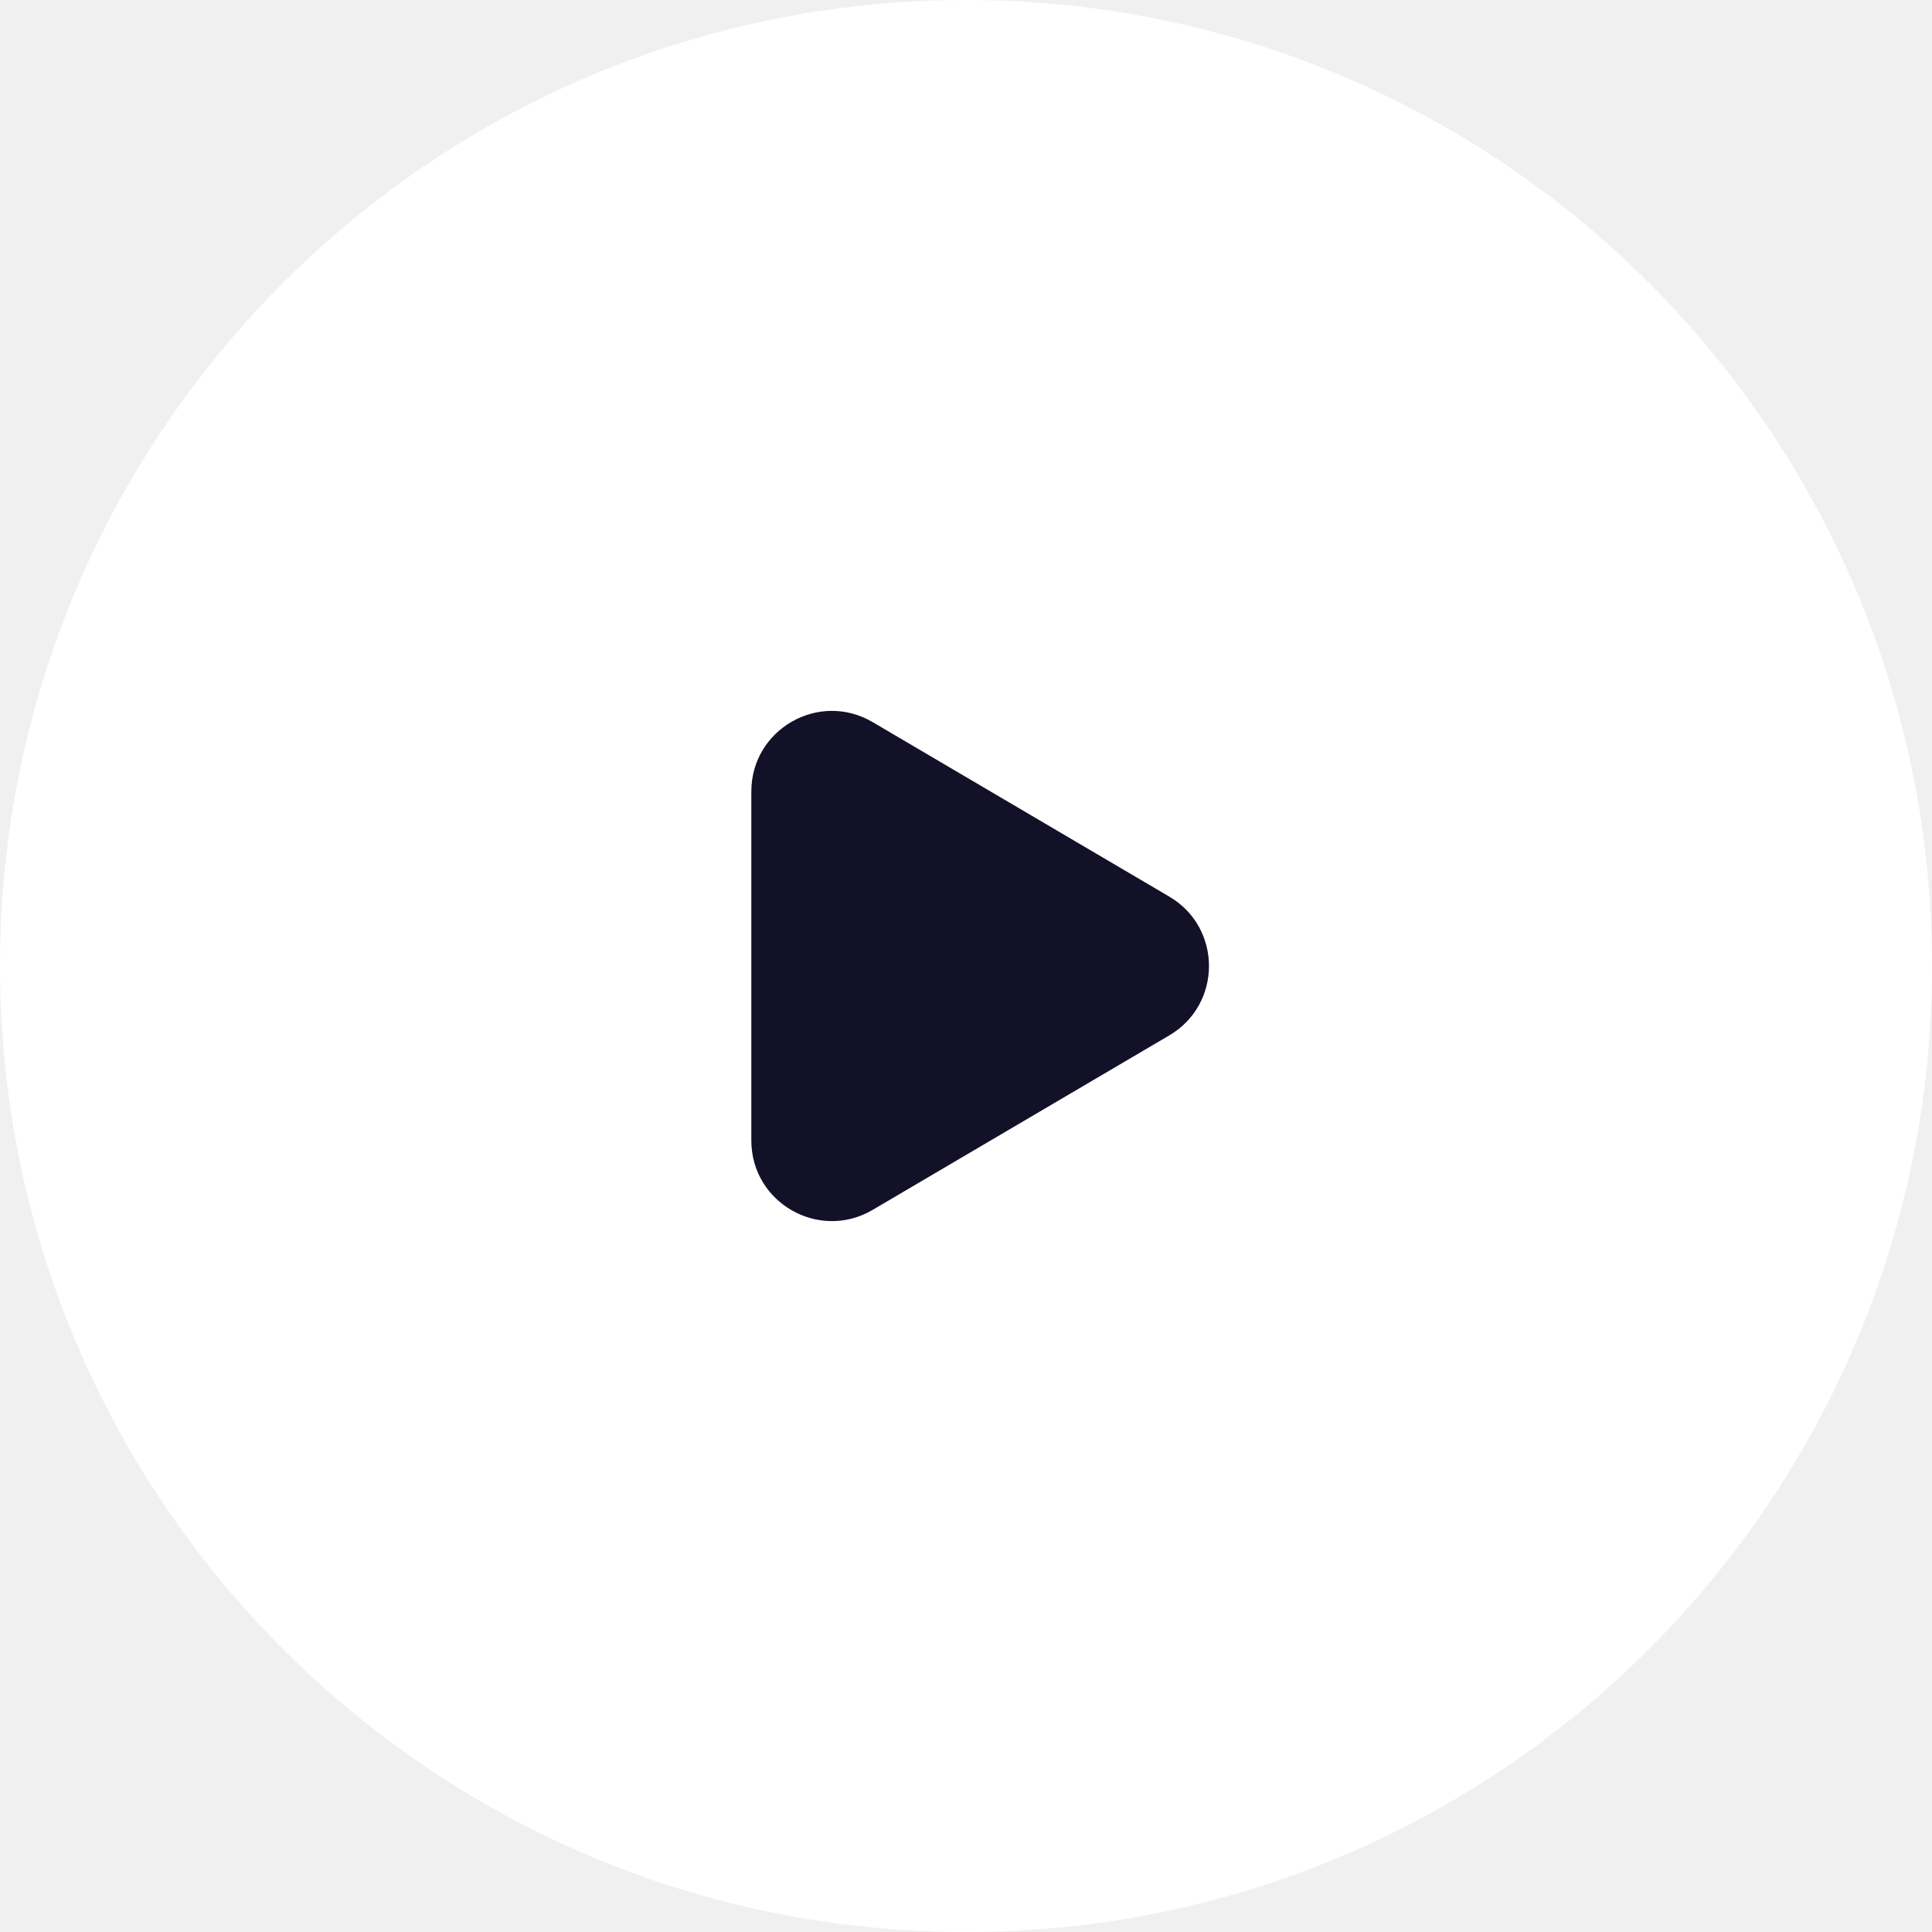
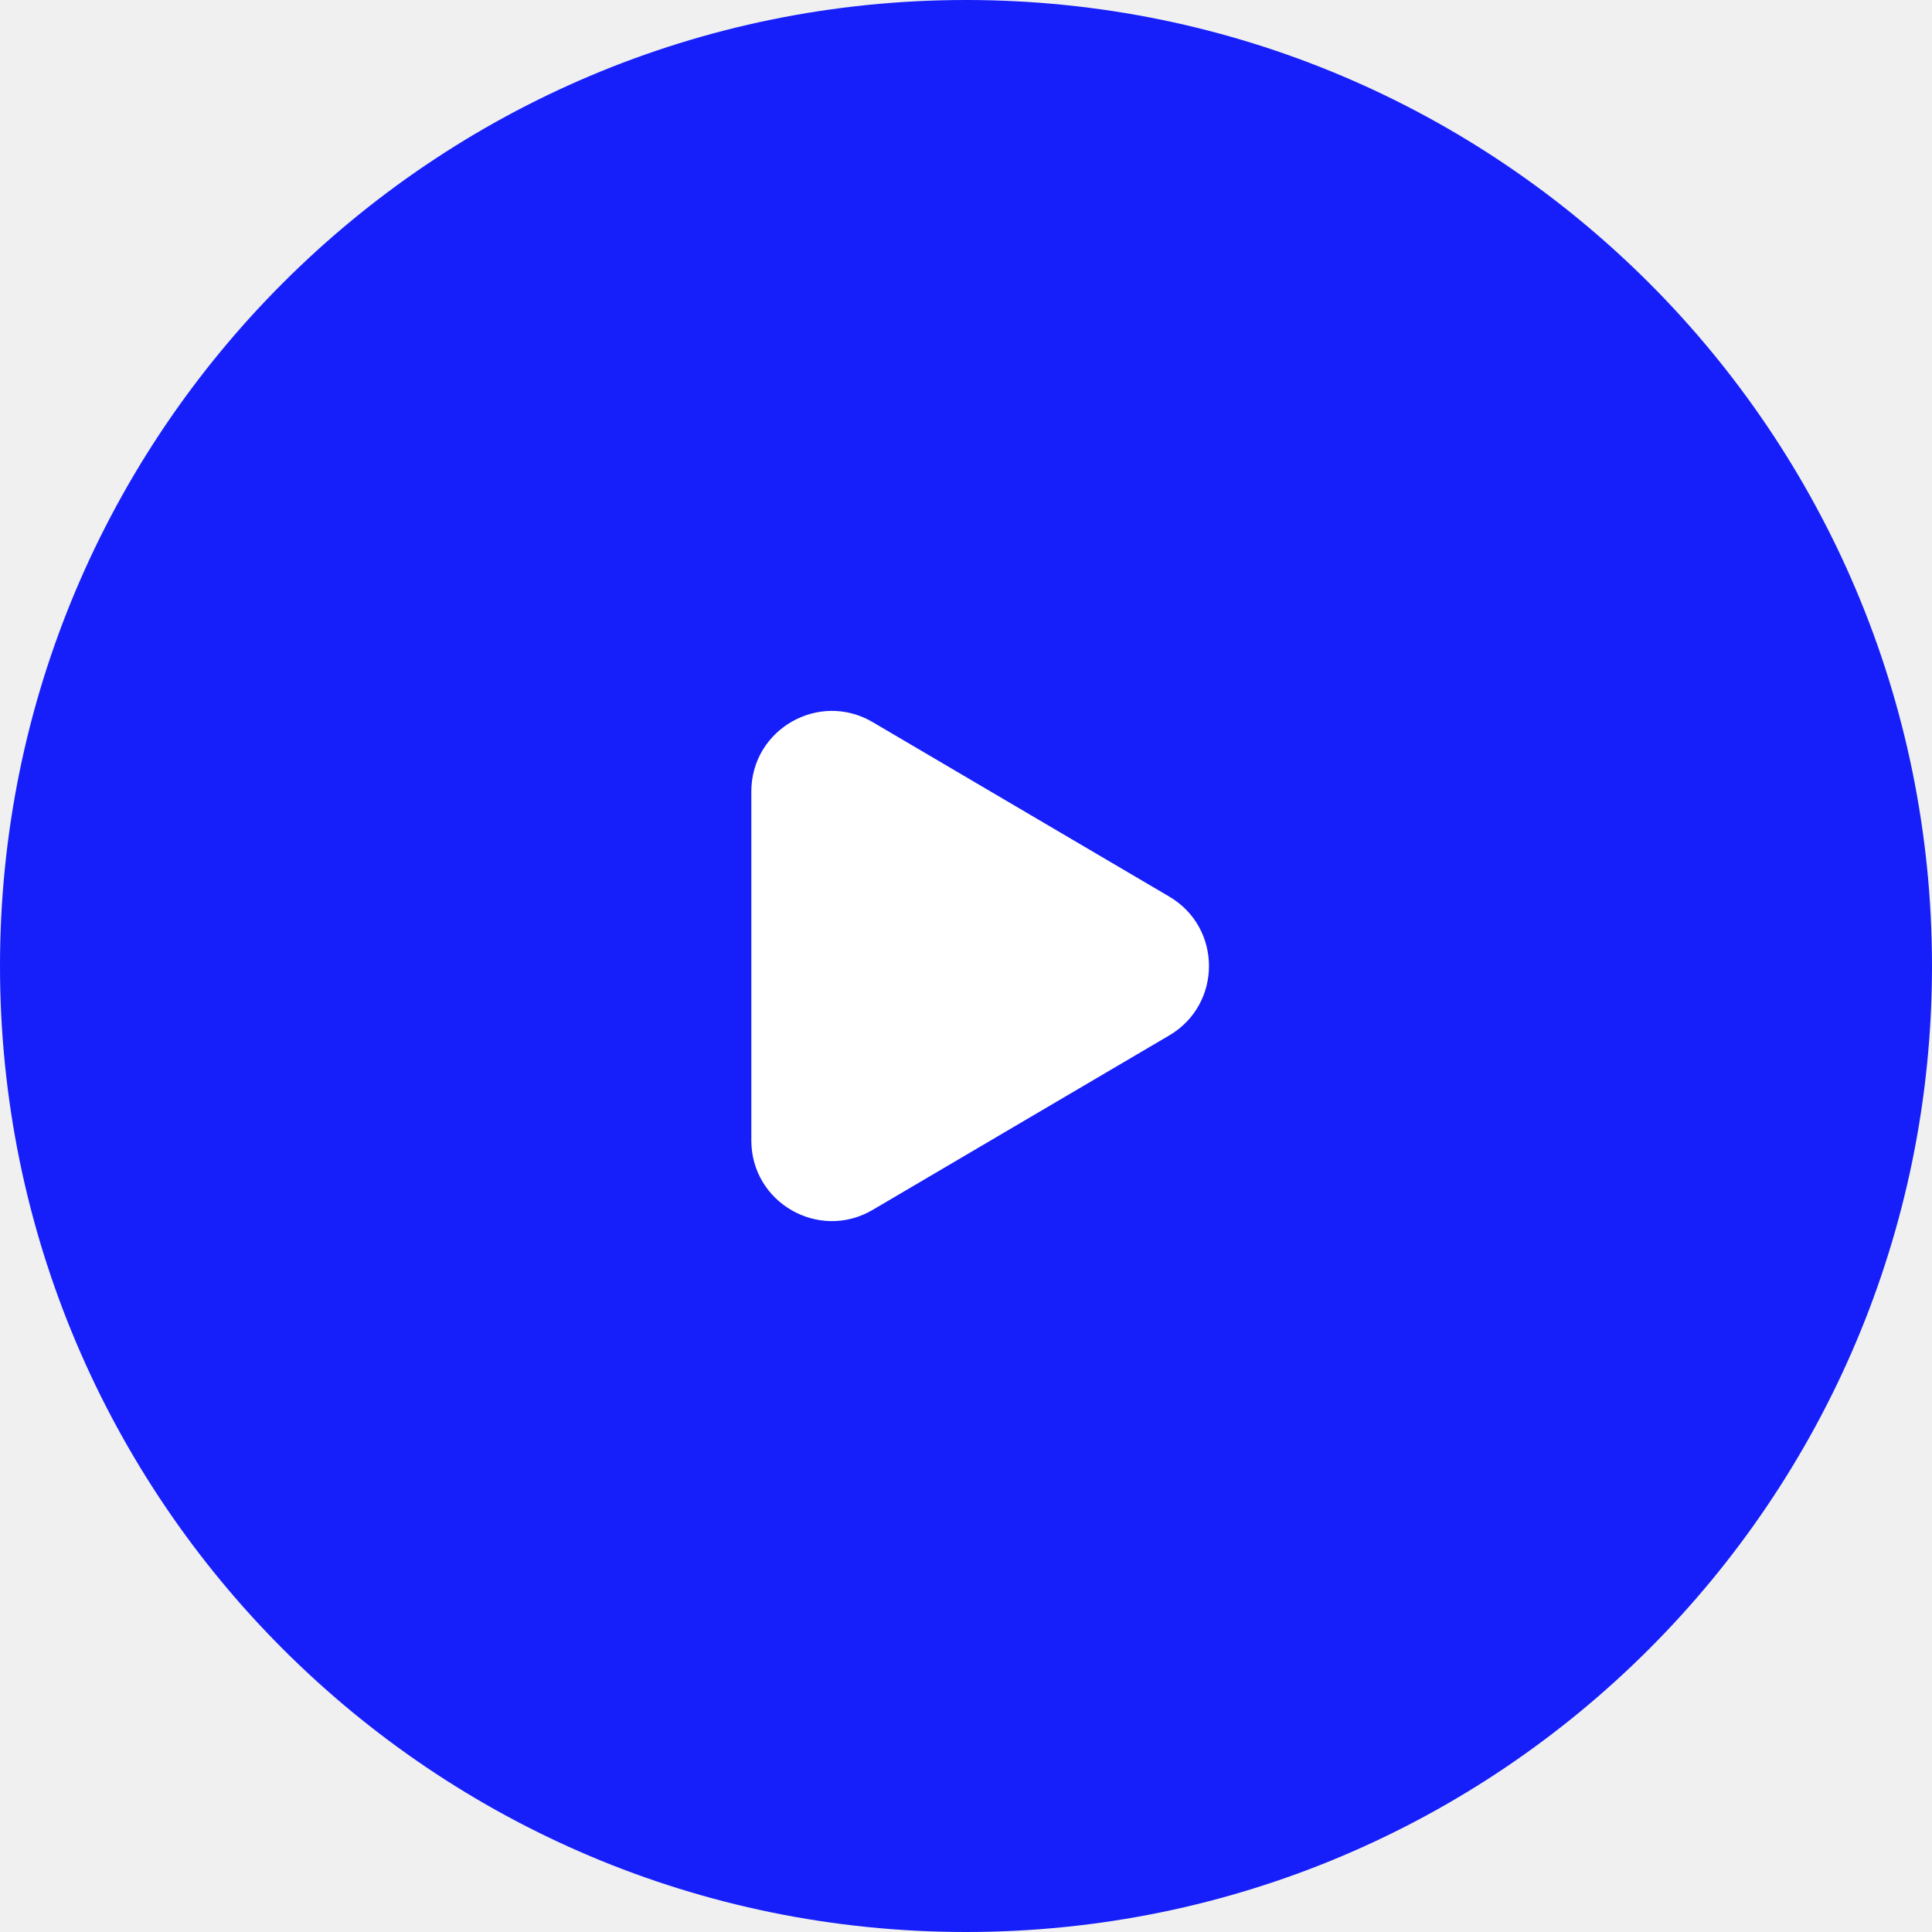
<svg xmlns="http://www.w3.org/2000/svg" width="72" height="72" viewBox="0 0 72 72" fill="none">
-   <rect width="72" height="72" rx="36" fill="white" />
-   <path fill-rule="evenodd" clip-rule="evenodd" d="M43.576 33.414C45.548 34.574 45.548 37.426 43.576 38.586L32.521 45.089C30.521 46.265 28 44.823 28 42.503L28 29.497C28 27.177 30.521 25.735 32.521 26.911L43.576 33.414Z" fill="#121127" />
+   <rect width="72" height="72" rx="36" fill="#161FF9" />
+   <path fill-rule="evenodd" clip-rule="evenodd" d="M43.576 33.414C45.548 34.574 45.548 37.426 43.576 38.586L32.521 45.089C30.521 46.265 28 44.823 28 42.503L28 29.497C28 27.177 30.521 25.735 32.521 26.911L43.576 33.414Z" fill="white" />
</svg>
